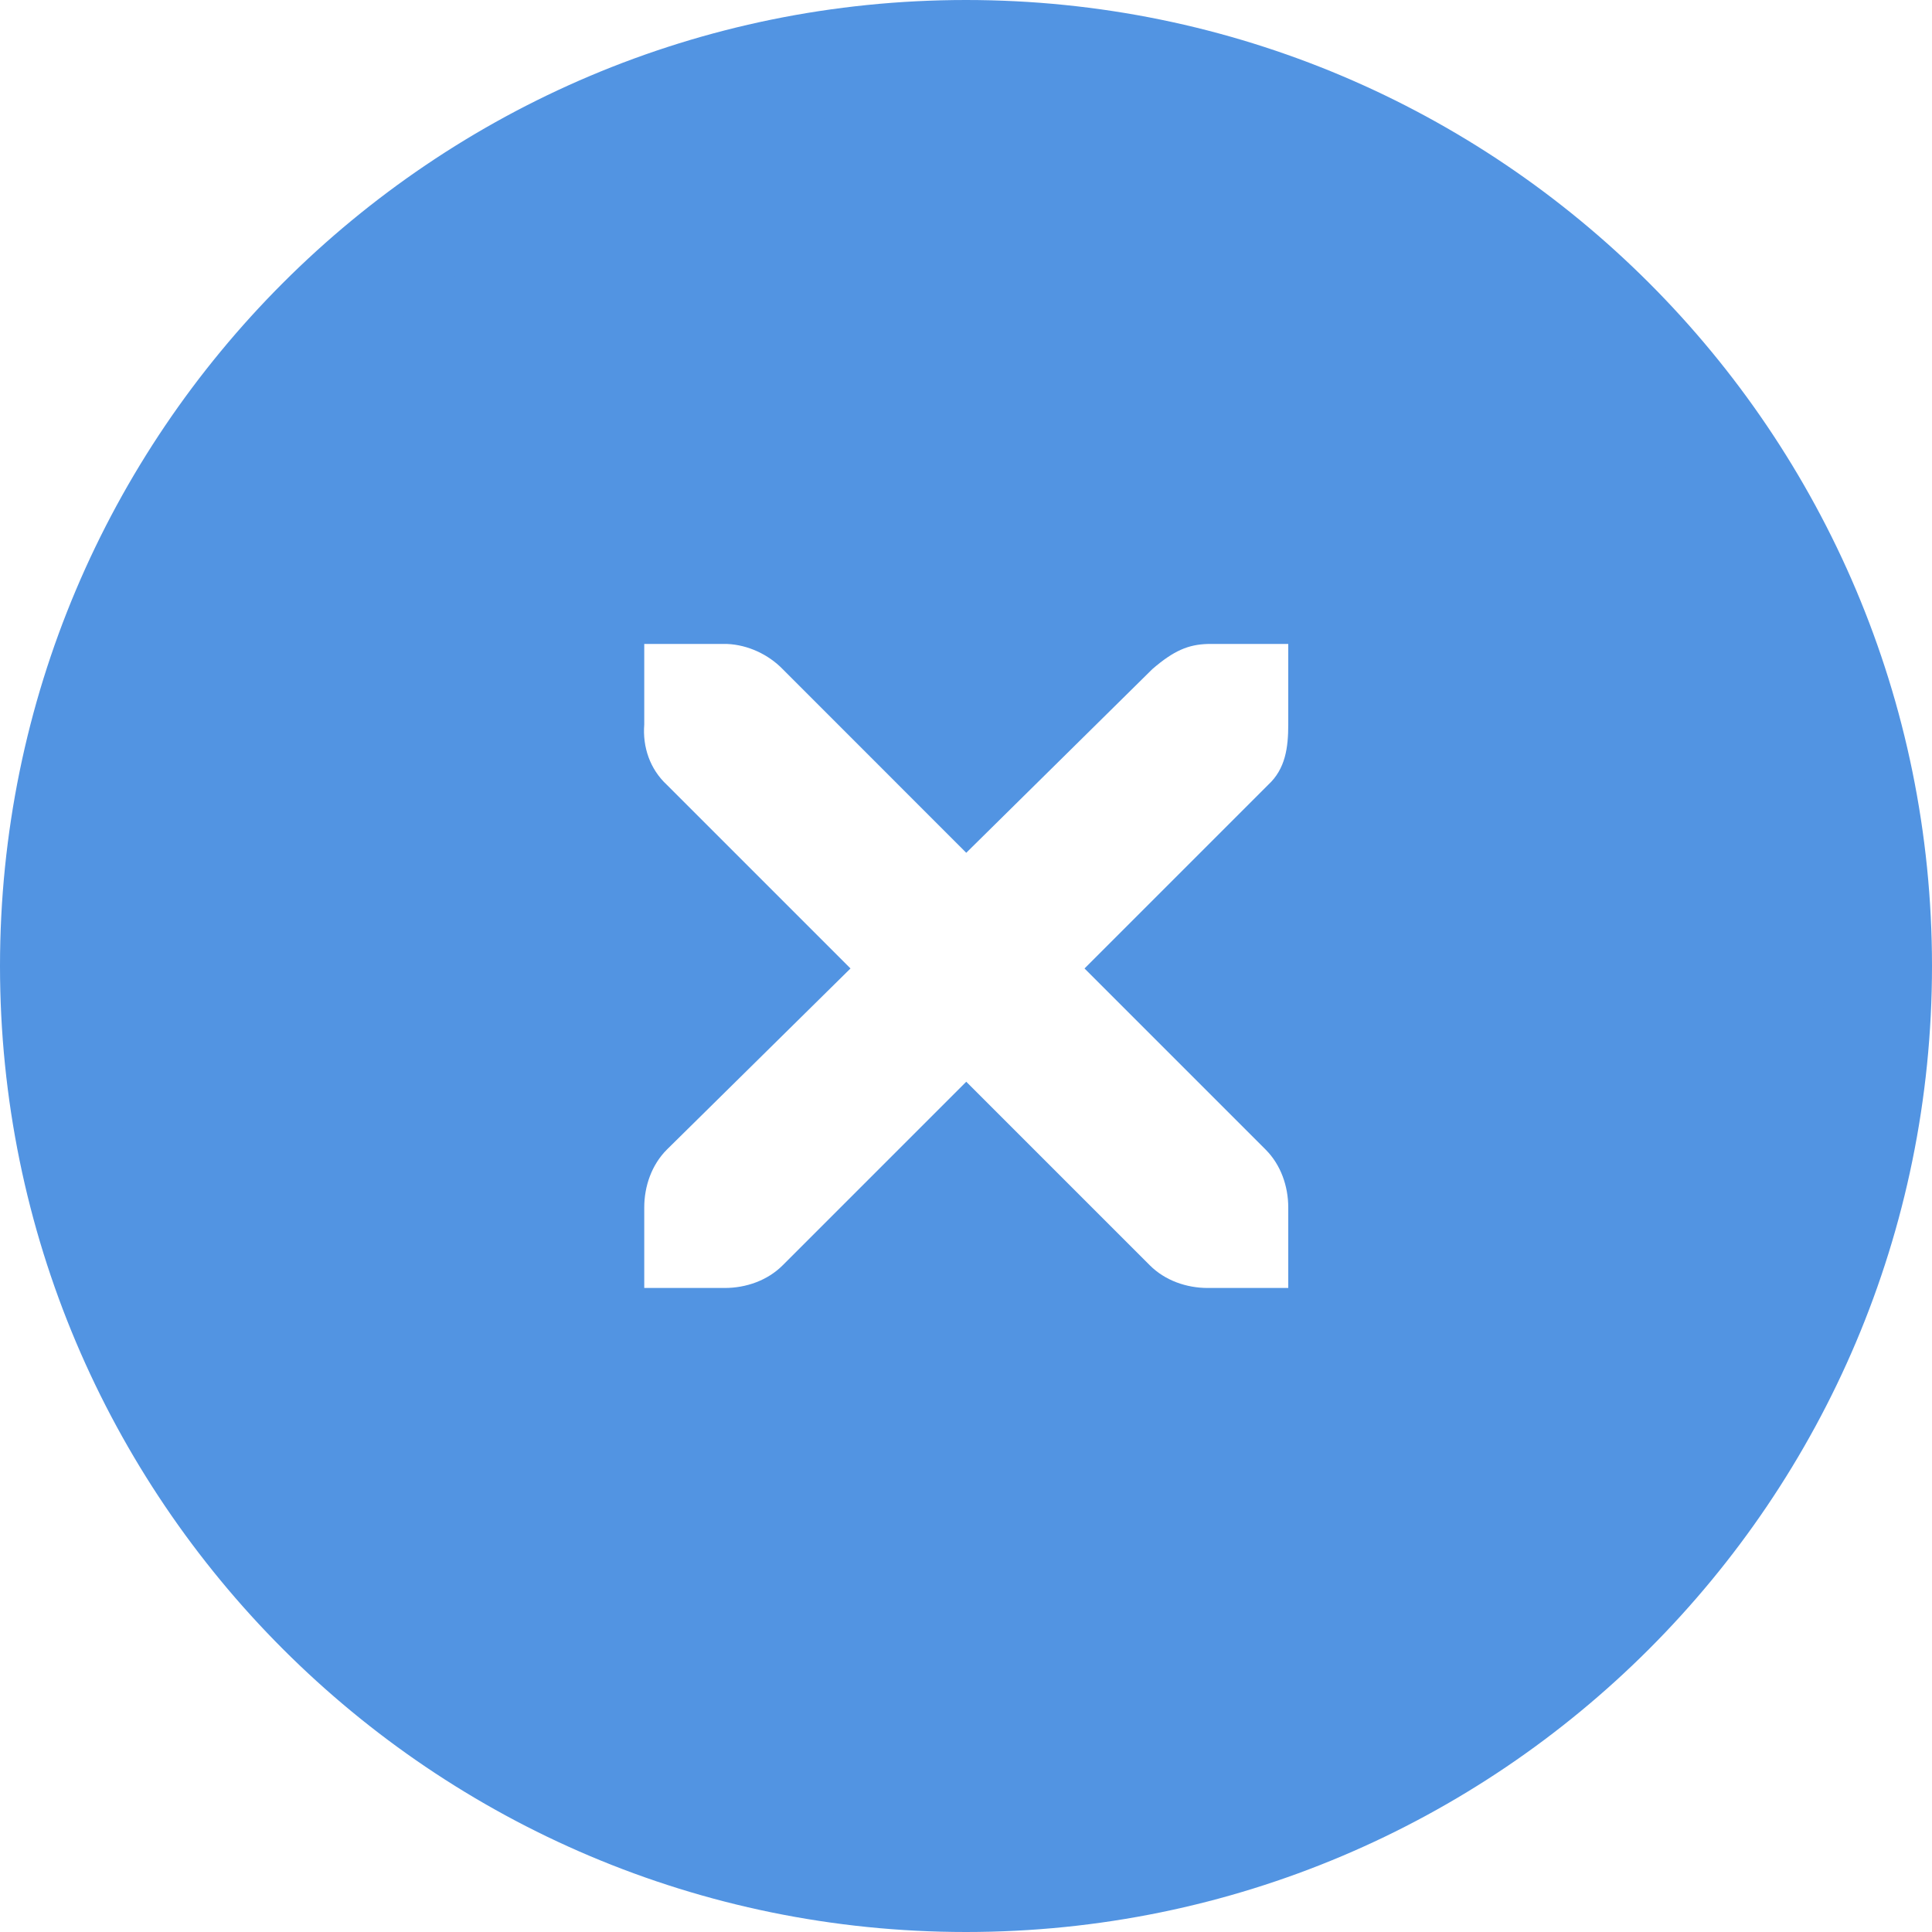
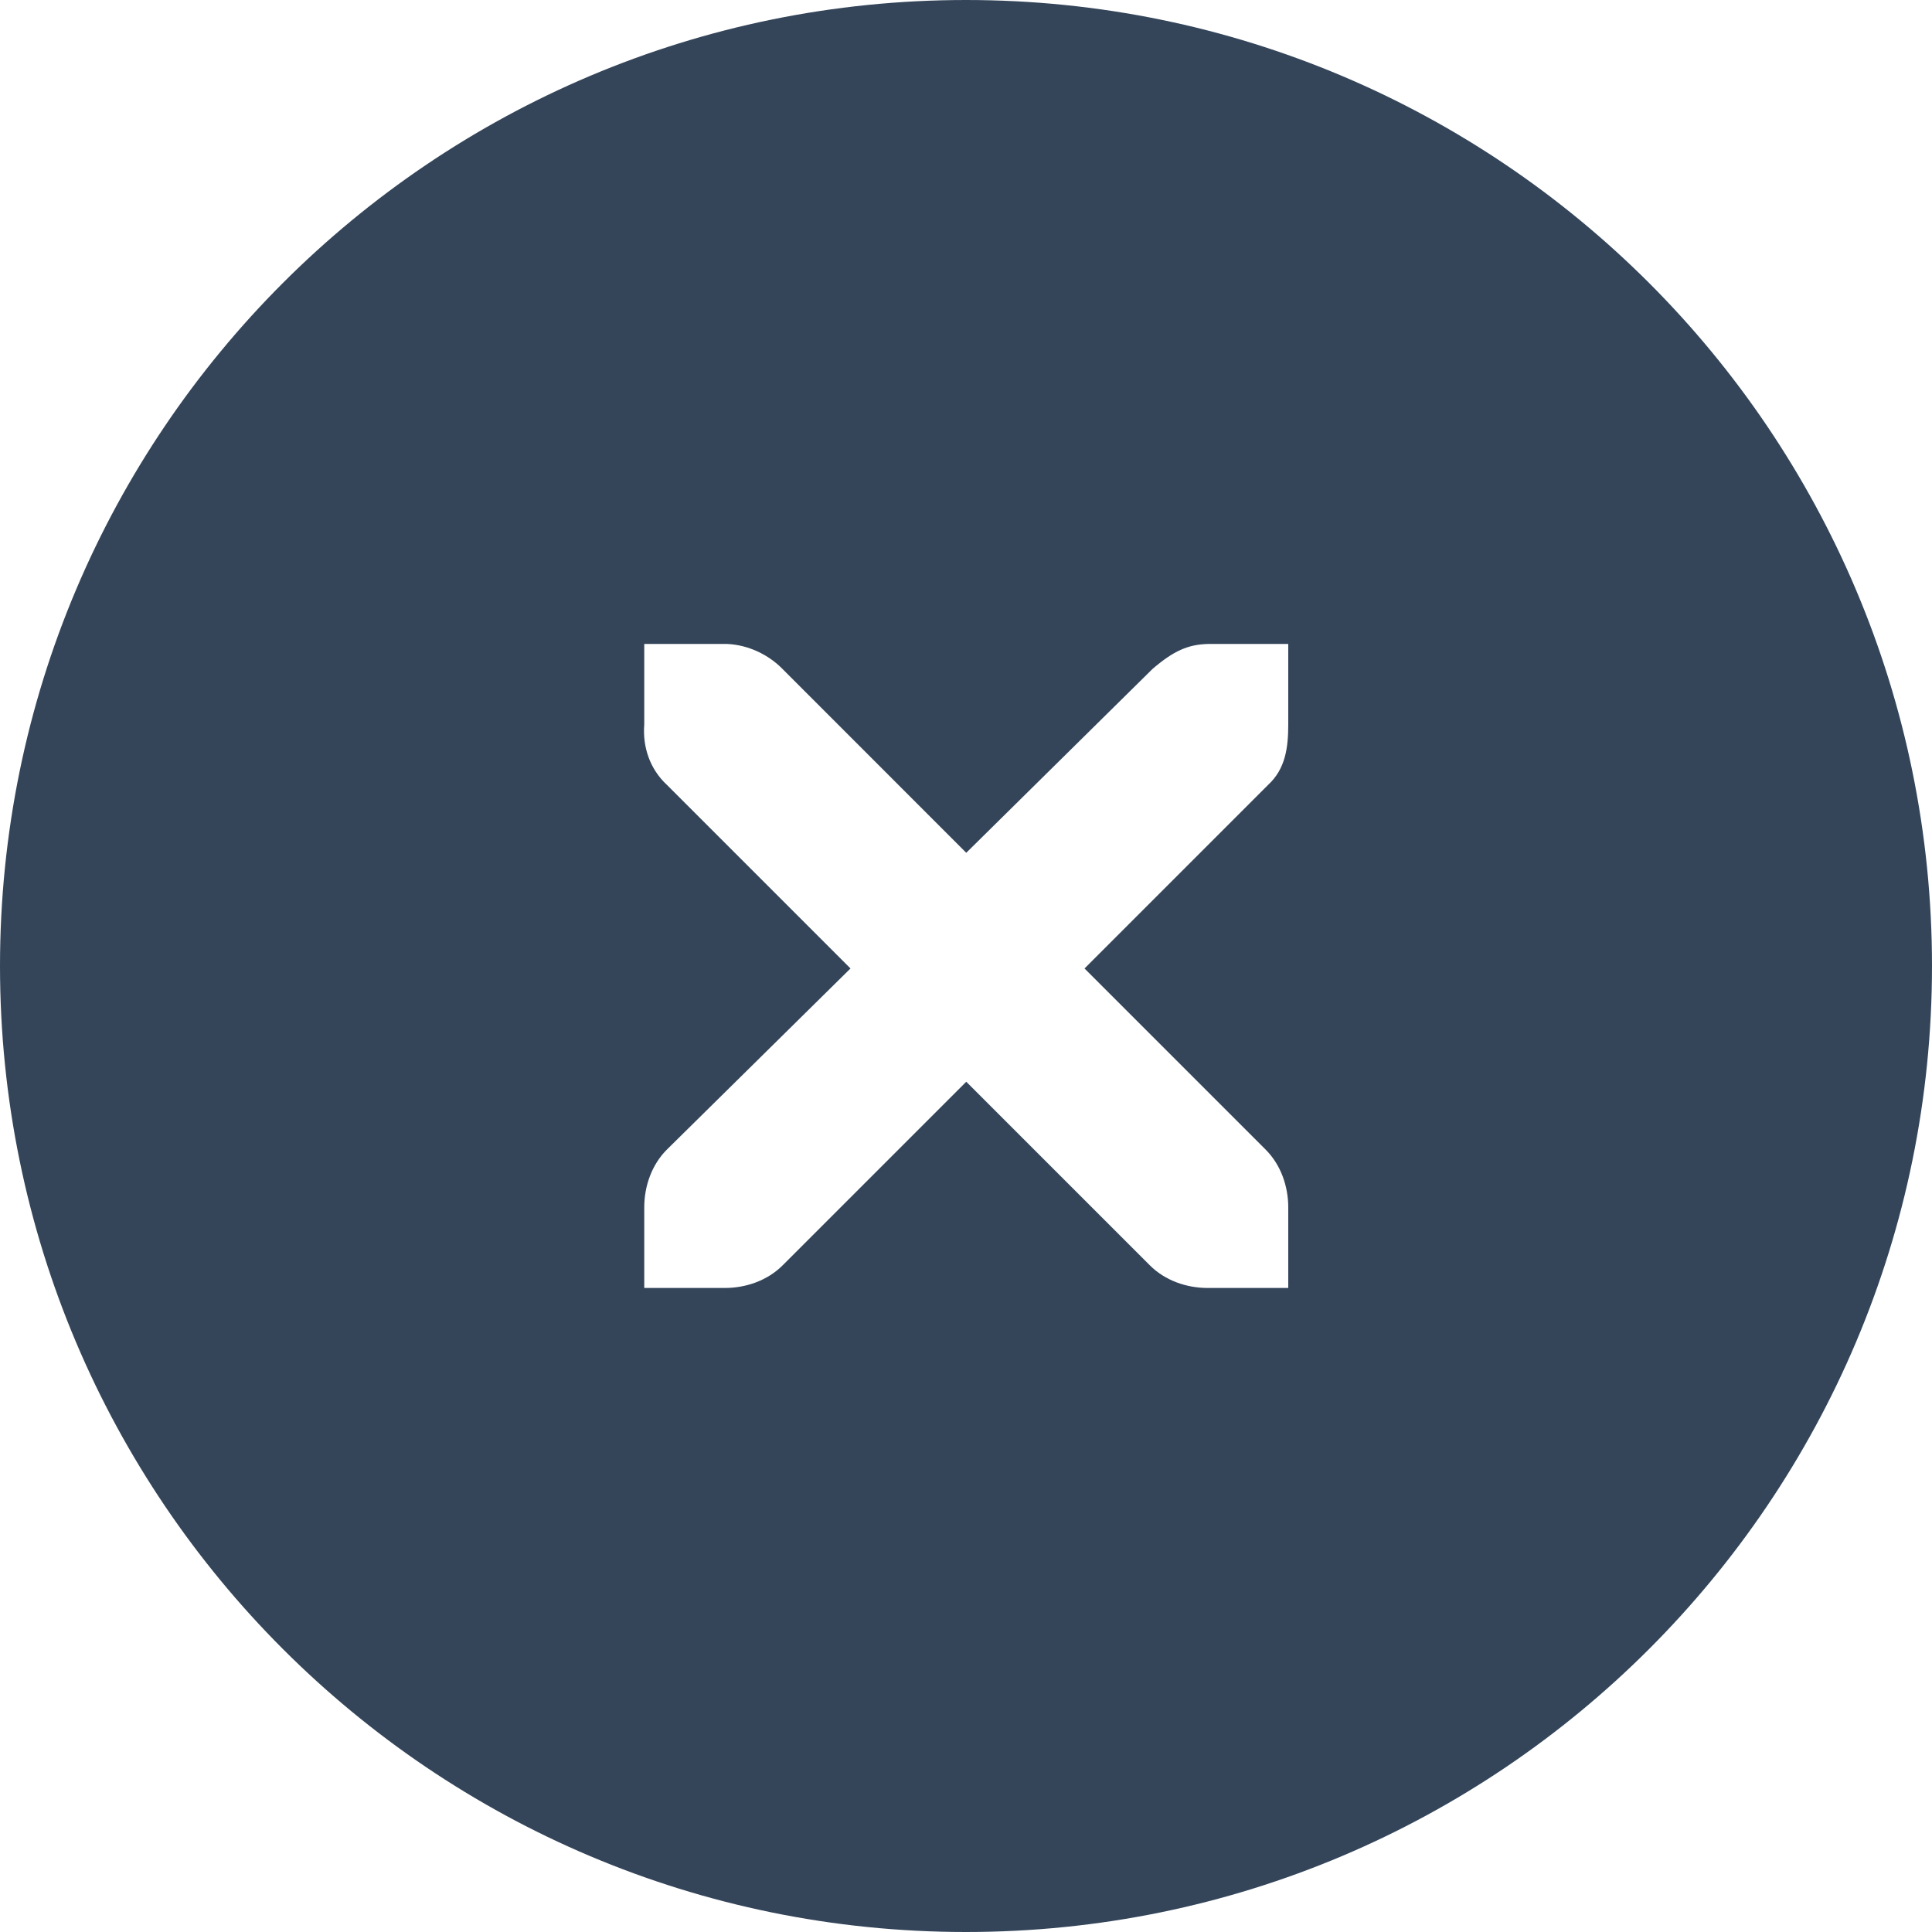
<svg xmlns="http://www.w3.org/2000/svg" xmlns:ns1="http://www.openswatchbook.org/uri/2009/osb" xmlns:xlink="http://www.w3.org/1999/xlink" width="18" height="18" viewBox="0 0 18 18" id="svg5995" version="1.1">
  <defs id="defs5997">
    <linearGradient id="selected_fg_color" ns1:paint="solid">
      <stop style="stop-color:#ffffff;stop-opacity:1;" offset="0" id="stop4157" />
    </linearGradient>
    <linearGradient id="selected_bg_color" ns1:paint="solid">
-       <stop style="stop-color:#5294e2;stop-opacity:1;" offset="0" id="stop4160" />
+       <stop style="stop-color:#34455A;stop-opacity:1;" offset="0" id="stop4160" />
    </linearGradient>
    <linearGradient xlink:href="#selected_bg_color" id="linearGradient4162" x1="9" y1="1034.362" x2="9" y2="1052.362" gradientUnits="userSpaceOnUse" />
    <linearGradient xlink:href="#selected_fg_color" id="linearGradient4159" x1="48.998" y1="764" x2="48.998" y2="772" gradientUnits="userSpaceOnUse" />
  </defs>
  <g id="layer1" transform="translate(0,-1034.362)">
    <circle style="display:inline;opacity:1;fill:url(#linearGradient4162);fill-opacity:1;stroke:url(#selected_bg_color);stroke-width:1;stroke-linecap:round;stroke-linejoin:miter;stroke-miterlimit:4;stroke-dasharray:none;stroke-dashoffset:0;stroke-opacity:1" id="path4166" cx="9" cy="1043.362" r="8.5" />
    <g id="g4201" transform="translate(-19.06014,1044.307)" style="display:inline;fill:#adafb5;fill-opacity:1">
      <g style="display:inline;fill:#adafb5;fill-opacity:1" id="layer9" transform="translate(-60,-518)" />
      <g id="layer10" transform="translate(-60,-518)" style="fill:#adafb5;fill-opacity:1" />
      <g id="layer11" transform="translate(-60,-518)" style="fill:#adafb5;fill-opacity:1" />
      <g transform="matrix(0.75,0,0,0.75,22.0625,-6.945224)" id="g2996" style="fill:#adafb5;fill-opacity:1">
        <g transform="translate(-60,-518)" id="layer12" style="fill:#adafb5;fill-opacity:1">
          <g transform="translate(19,-242)" id="layer4-4-1" style="display:inline;fill:#adafb5;fill-opacity:1">
            <path d="m 45,764 1,0 c 0.01,-1.2e-4 0.021,-4.6e-4 0.031,0 0.255,0.011 0.51,0.129 0.688,0.312 L 49,766.594 51.312,764.312 C 51.578,764.082 51.759,764.007 52,764 l 1,0 0,1 c 0,0.286 -0.034,0.551 -0.25,0.75 l -2.281,2.281 2.25,2.25 C 52.907,770.469 53,770.735 53,771 l 0,1 -1,0 c -0.265,-10e-6 -0.531,-0.093 -0.719,-0.281 L 49,769.438 46.719,771.719 C 46.531,771.907 46.265,772 46,772 l -1,0 0,-1 c -3e-6,-0.265 0.093,-0.531 0.281,-0.719 l 2.281,-2.25 L 45.281,765.75 C 45.071,765.555 44.978,765.281 45,765 l 0,-1 z" id="path10839-9" style="color:#bebebe;font-style:normal;font-variant:normal;font-weight:normal;font-stretch:normal;font-size:medium;line-height:normal;font-family:'Andale Mono';-inkscape-font-specification:'Andale Mono';text-indent:0;text-align:start;text-decoration:none;text-decoration-line:none;letter-spacing:normal;word-spacing:normal;text-transform:none;direction:ltr;block-progression:tb;writing-mode:lr-tb;text-anchor:start;display:inline;overflow:visible;visibility:visible;fill:url(#linearGradient4159);fill-opacity:1;fill-rule:nonzero;stroke:none;stroke-width:1.781;marker:none;enable-background:new" />
          </g>
        </g>
      </g>
      <g id="layer13" transform="translate(-60,-518)" style="fill:#adafb5;fill-opacity:1" />
      <g id="layer14" transform="translate(-60,-518)" style="fill:#adafb5;fill-opacity:1" />
      <g id="layer15" transform="translate(-60,-518)" style="fill:#adafb5;fill-opacity:1" />
    </g>
  </g>
</svg>
